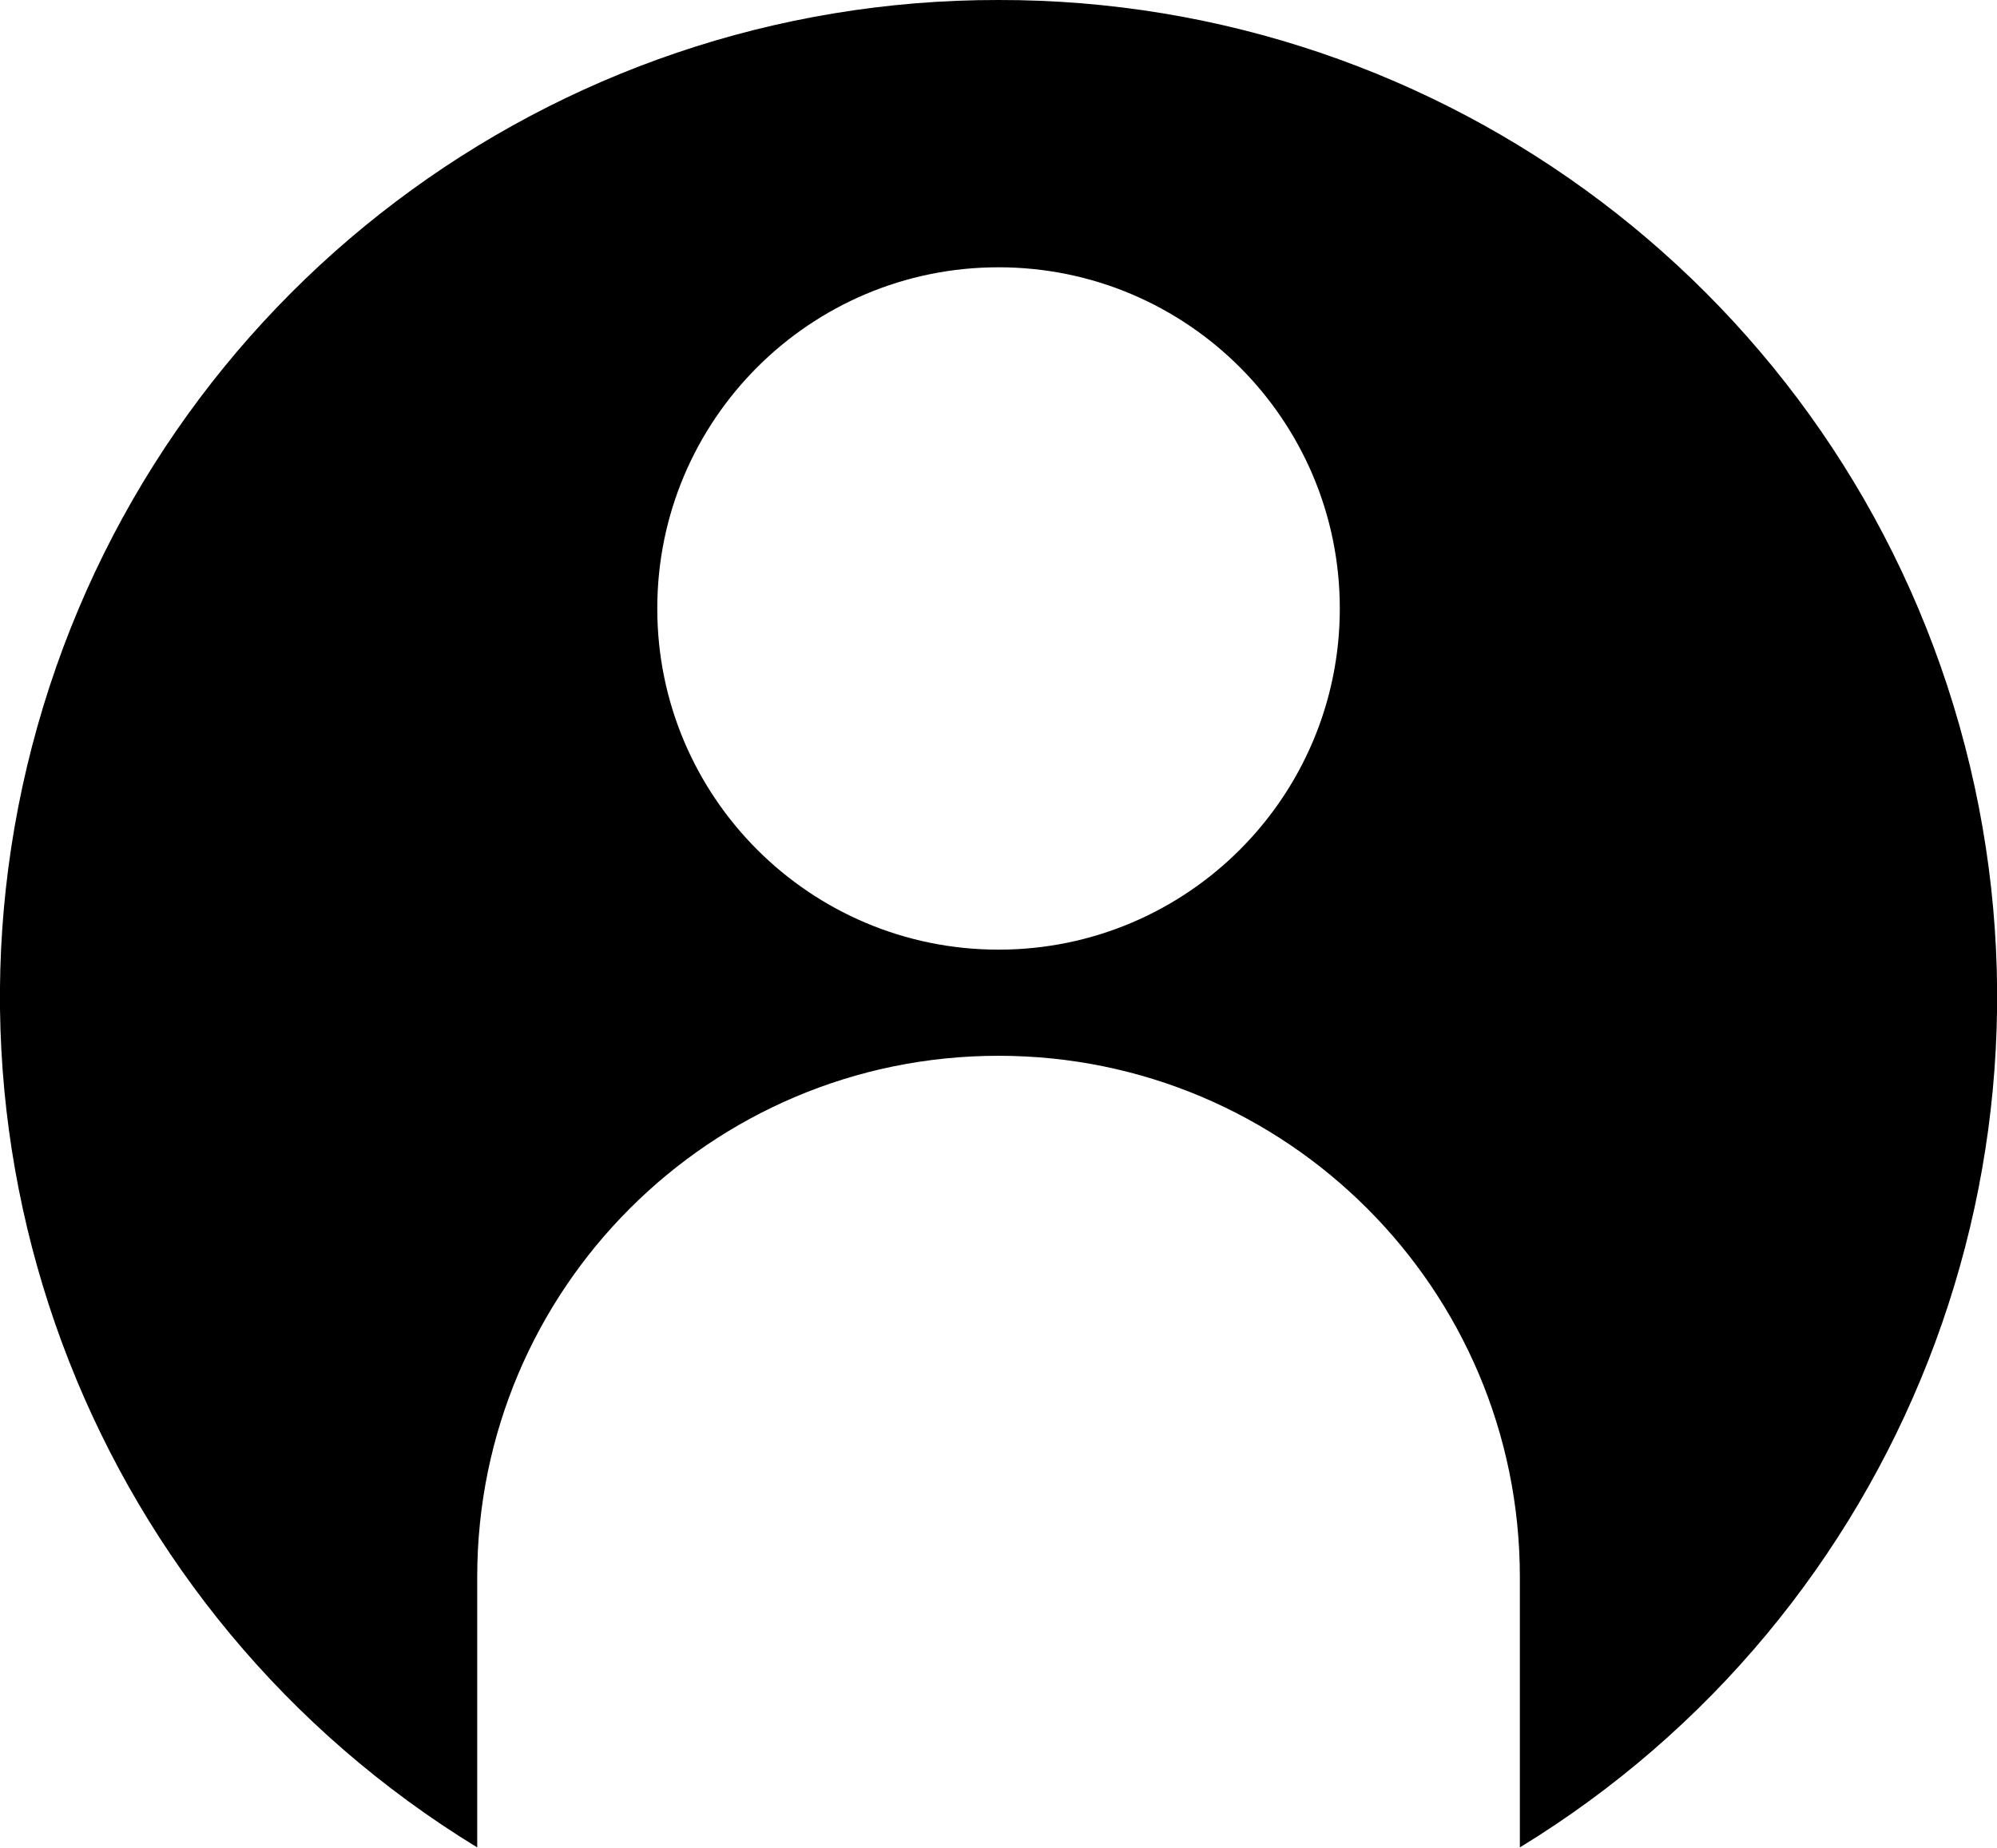
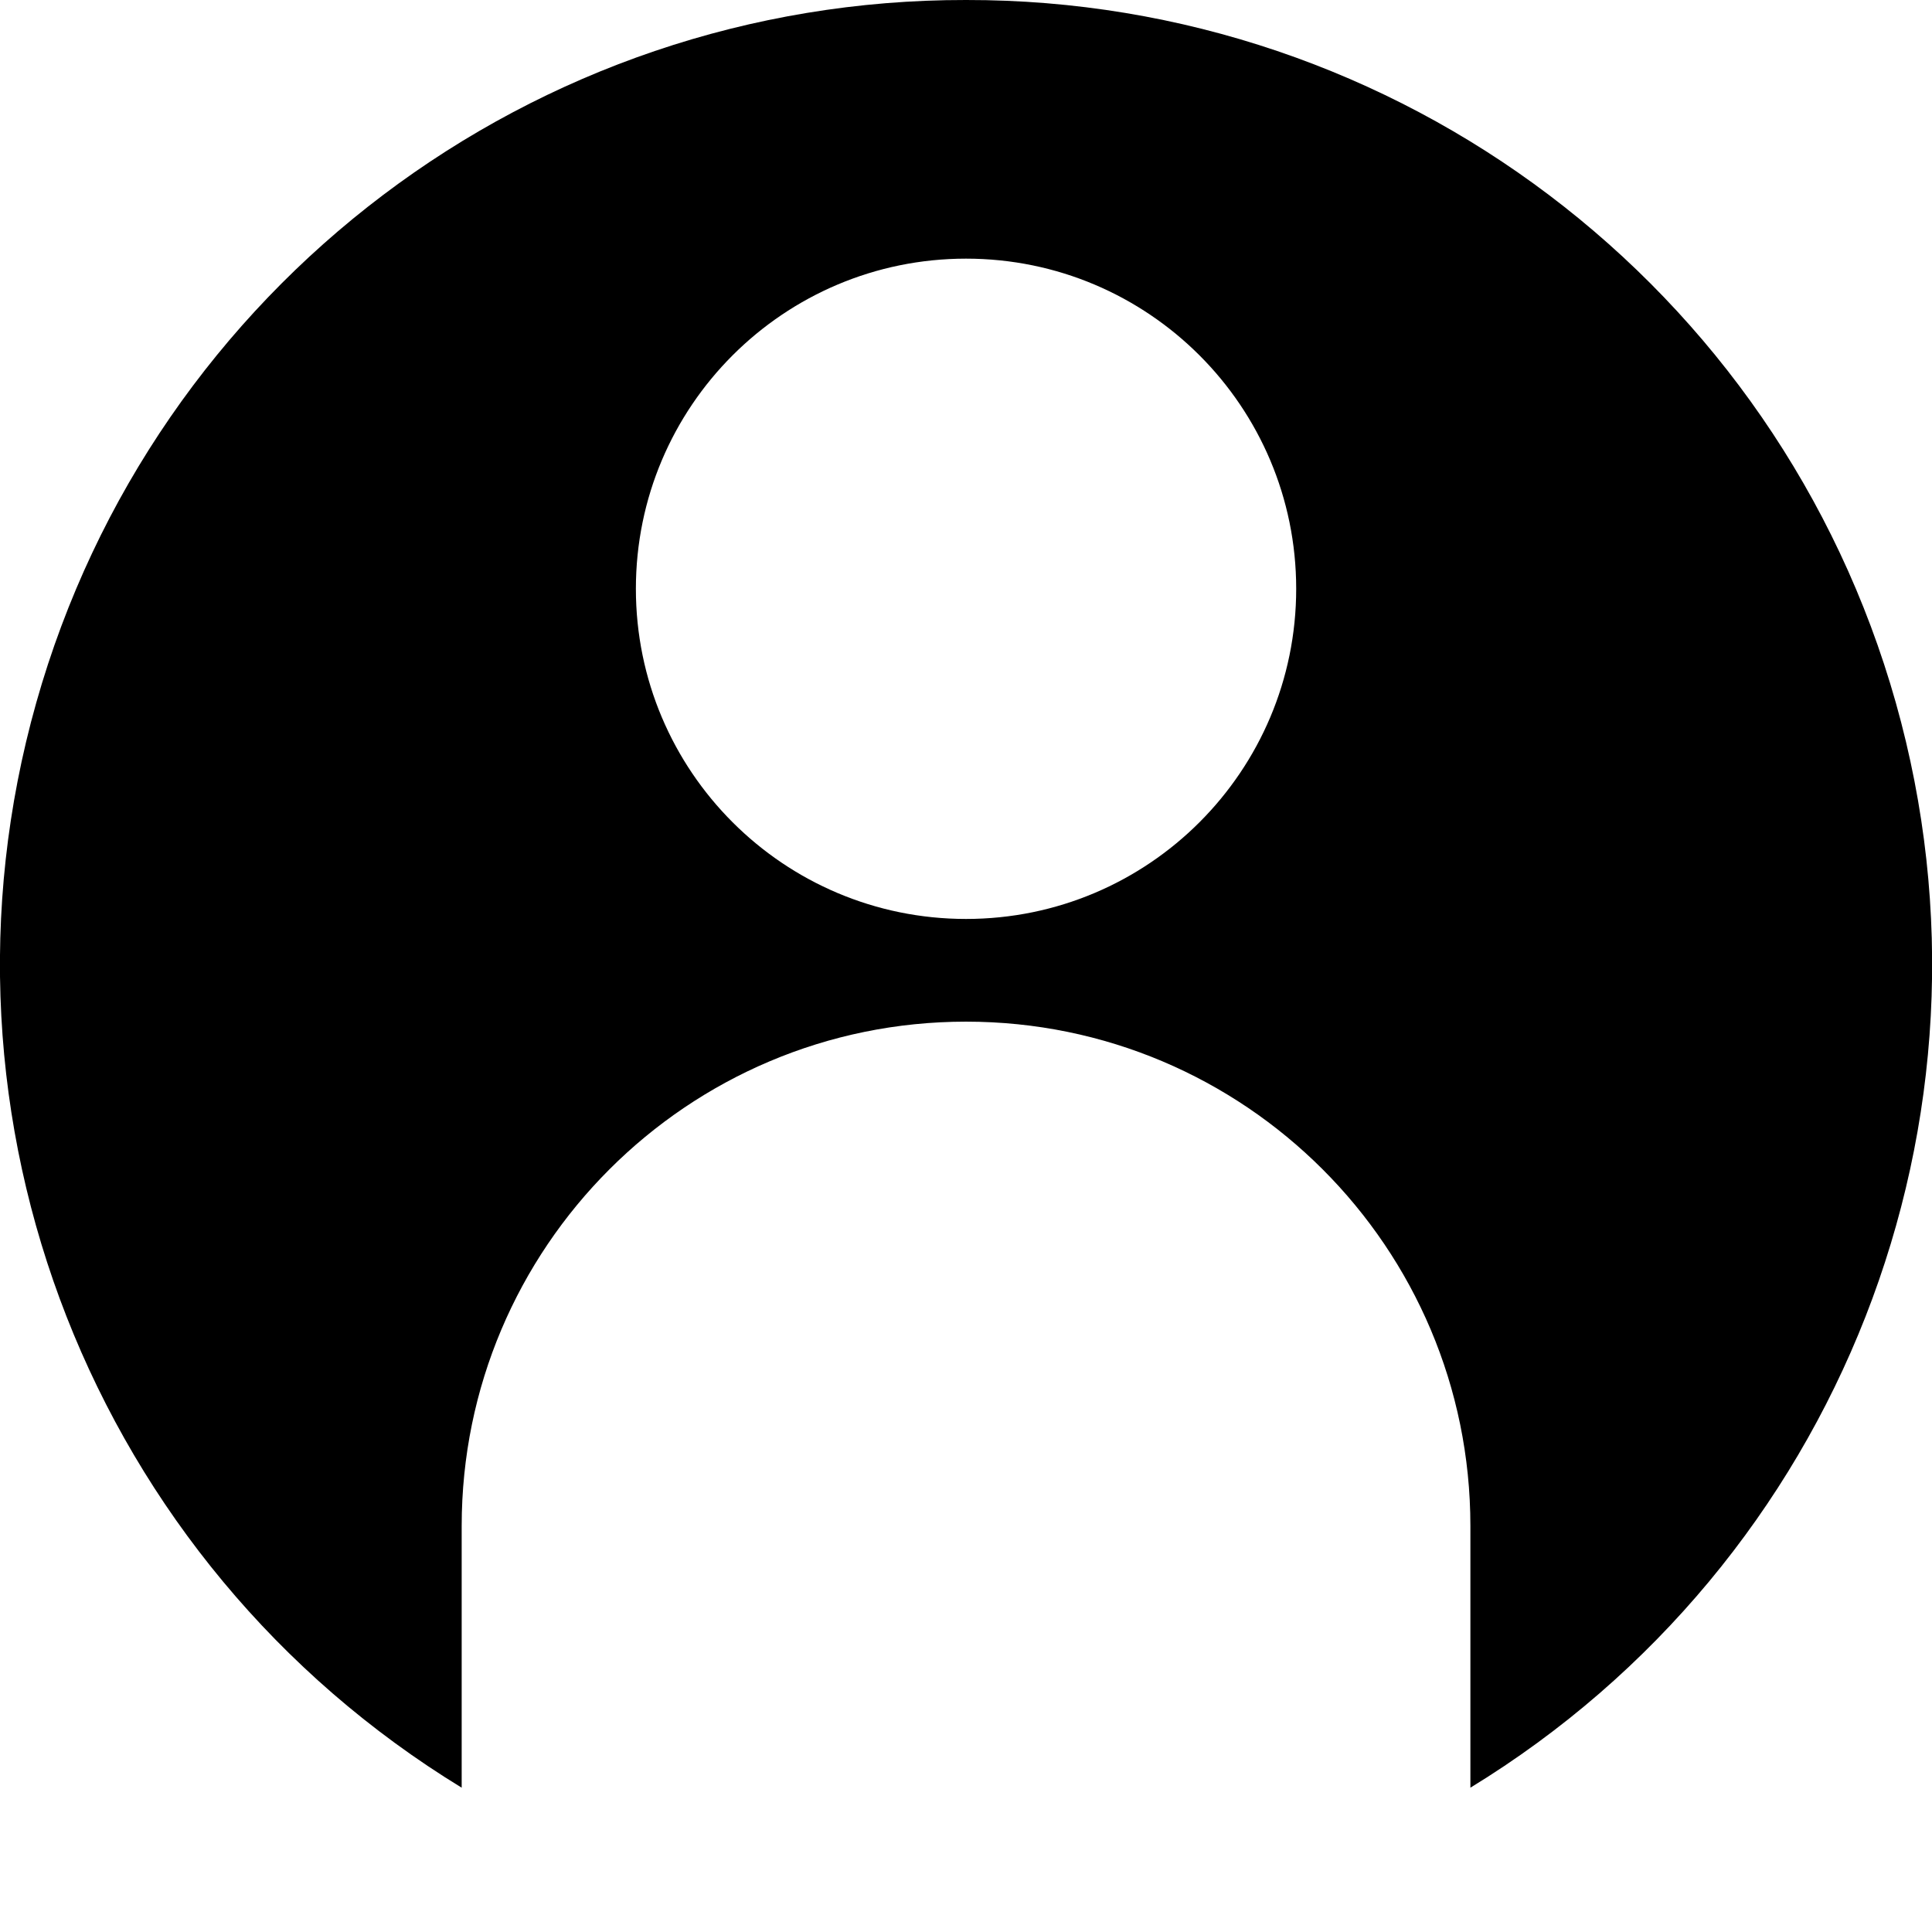
- <svg xmlns="http://www.w3.org/2000/svg" version="1.1" viewBox="0 0 25.397 23.5">
+ <svg xmlns="http://www.w3.org/2000/svg" version="1.1" viewBox="0 0 25.397 25.397">
  <path d="m12.699 1.3743e-5a12.68 12.68 0 0 0-6.63 23.5v-3.44a6.63 6.63 0 1 1 13.26 0v3.44a12.68 12.68 0 0 0-6.63-23.5zm0 12.08a4.34 4.34 0 1 1 4.34-4.34 4.34 4.34 0 0 1-4.34 4.34z" fill="currentColor" />
</svg>
